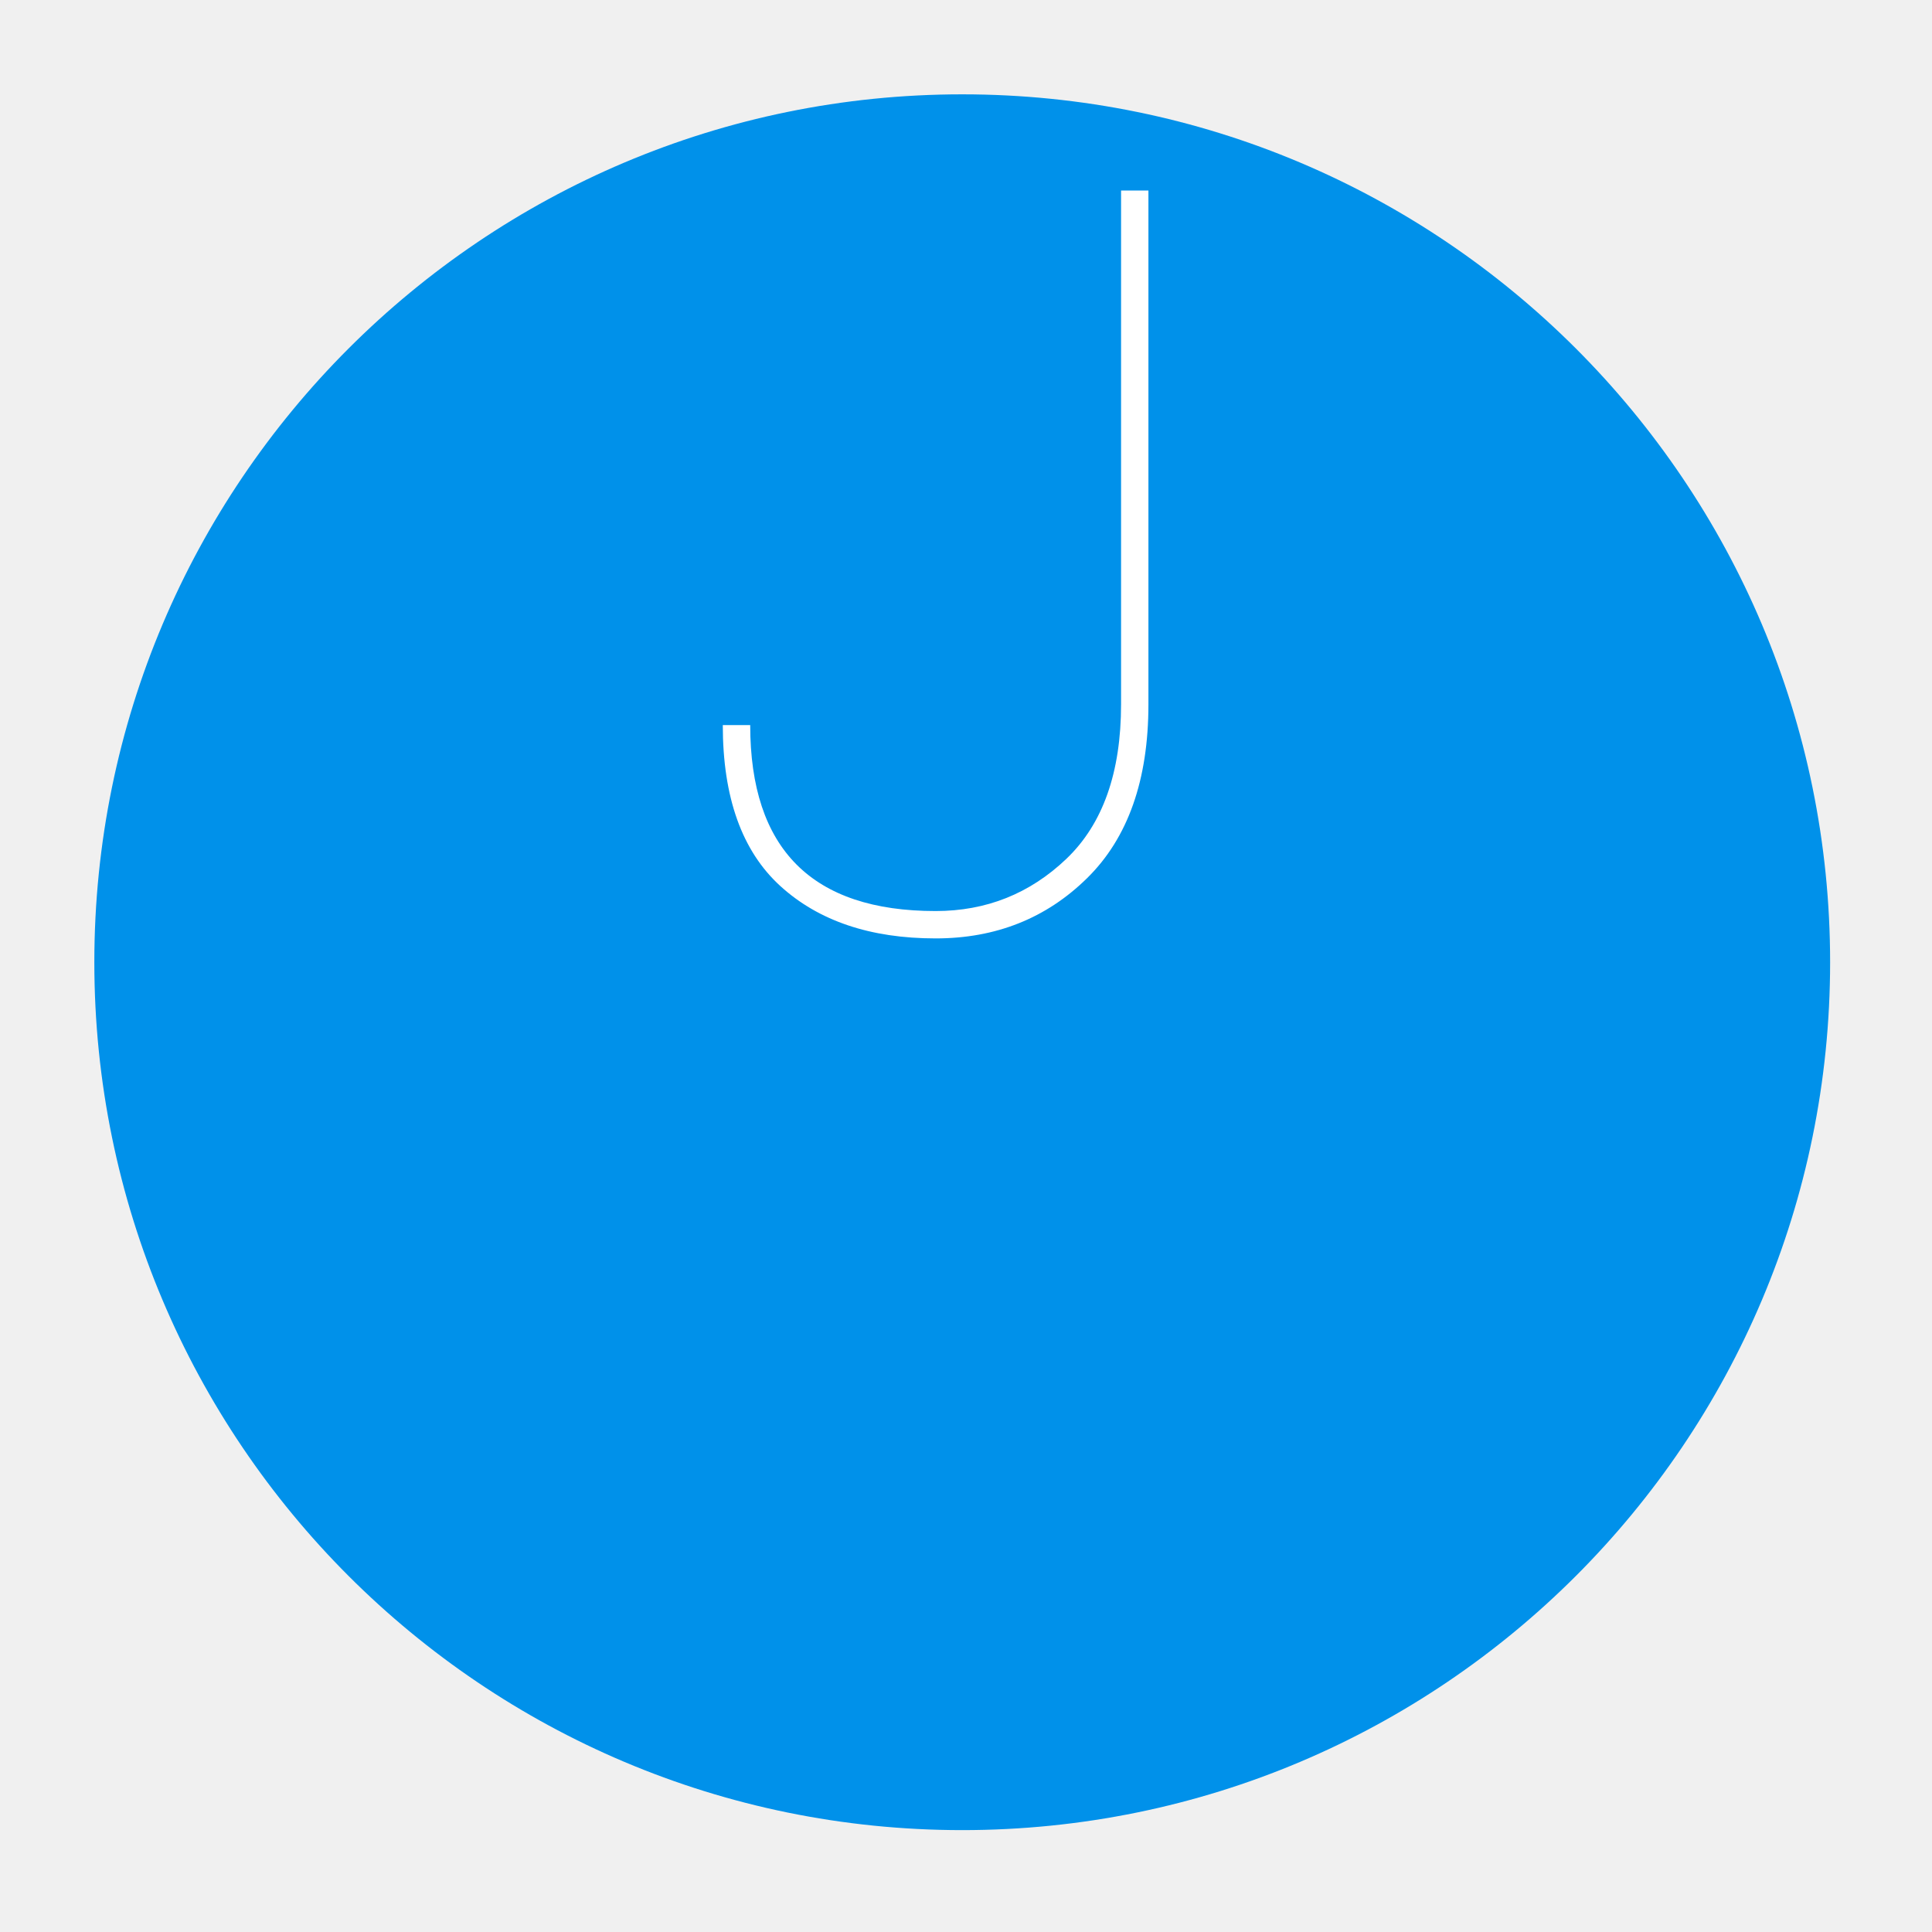
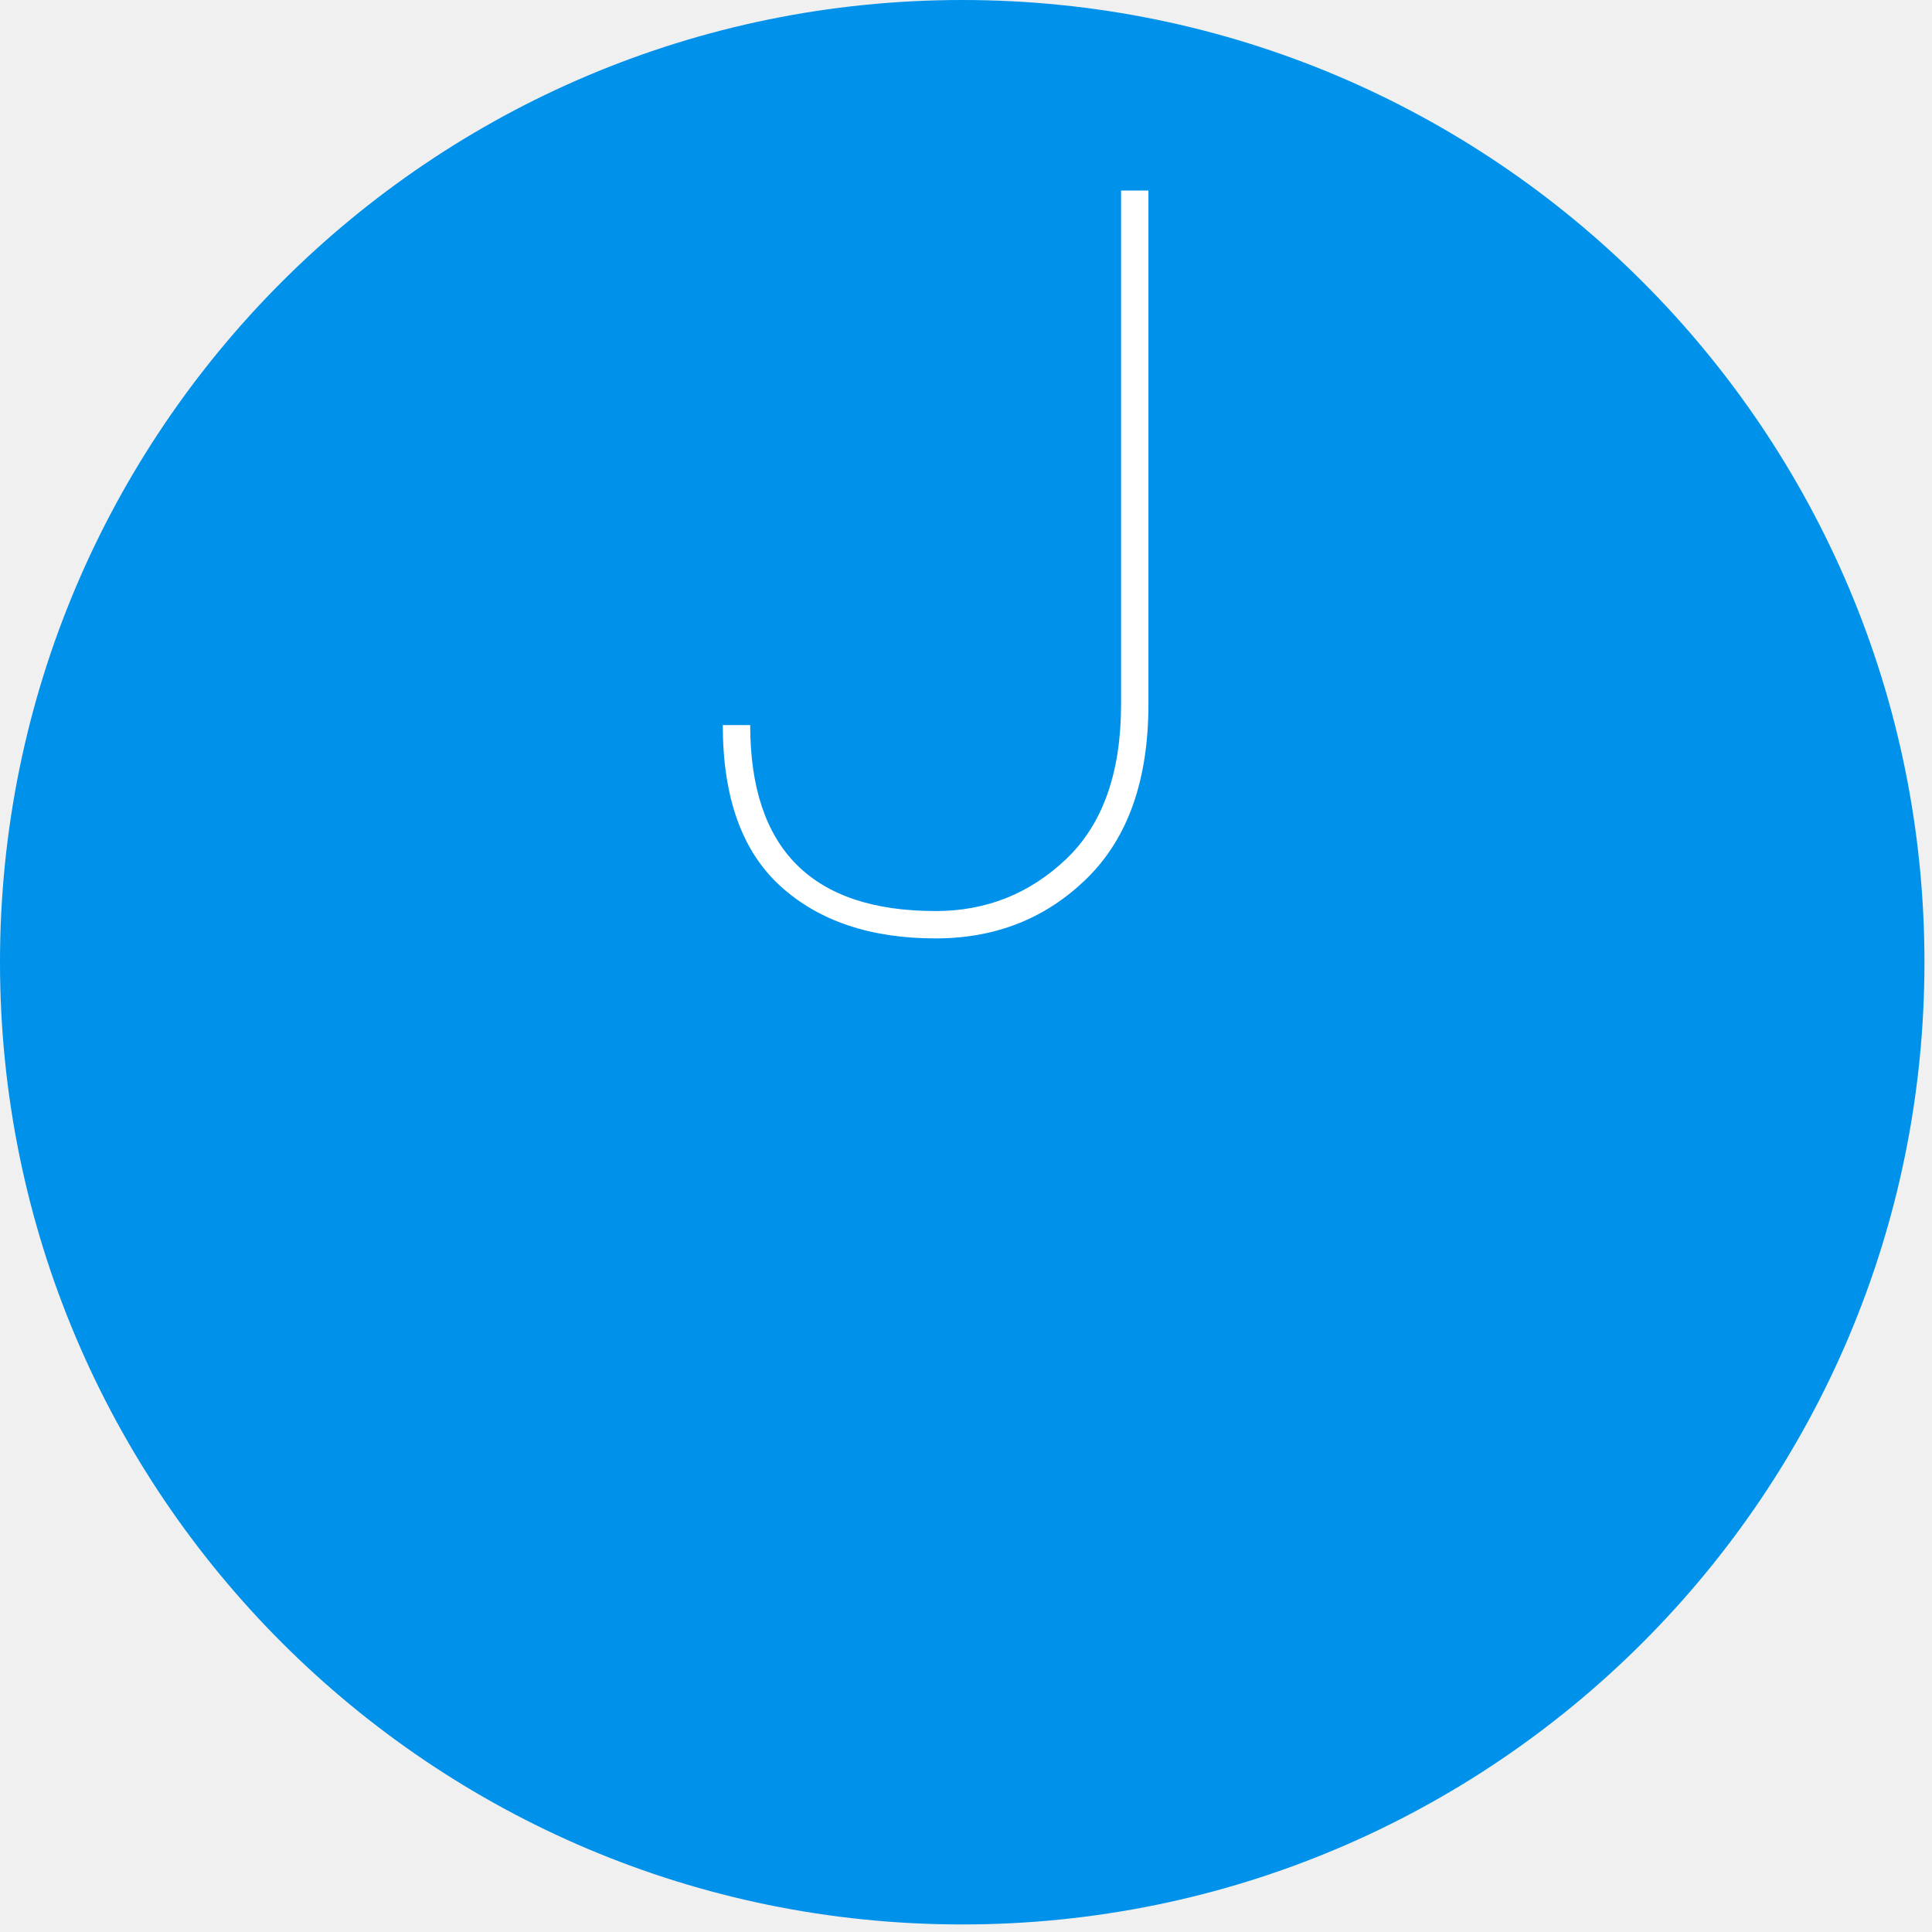
<svg xmlns="http://www.w3.org/2000/svg" width="532" height="532" viewBox="0 0 512 512">
-   <circle cx="255" cy="255" r="230" fill="#0091ea" />
+   <circle cx="255" cy="255" r="255" fill="#0091ea" />
  <text x="255" y="246" alignment-baseline="central" text-anchor="middle" fill="#fff" font-size="275" font-weight="100" font-family="Roboto">J</text>
</svg>
